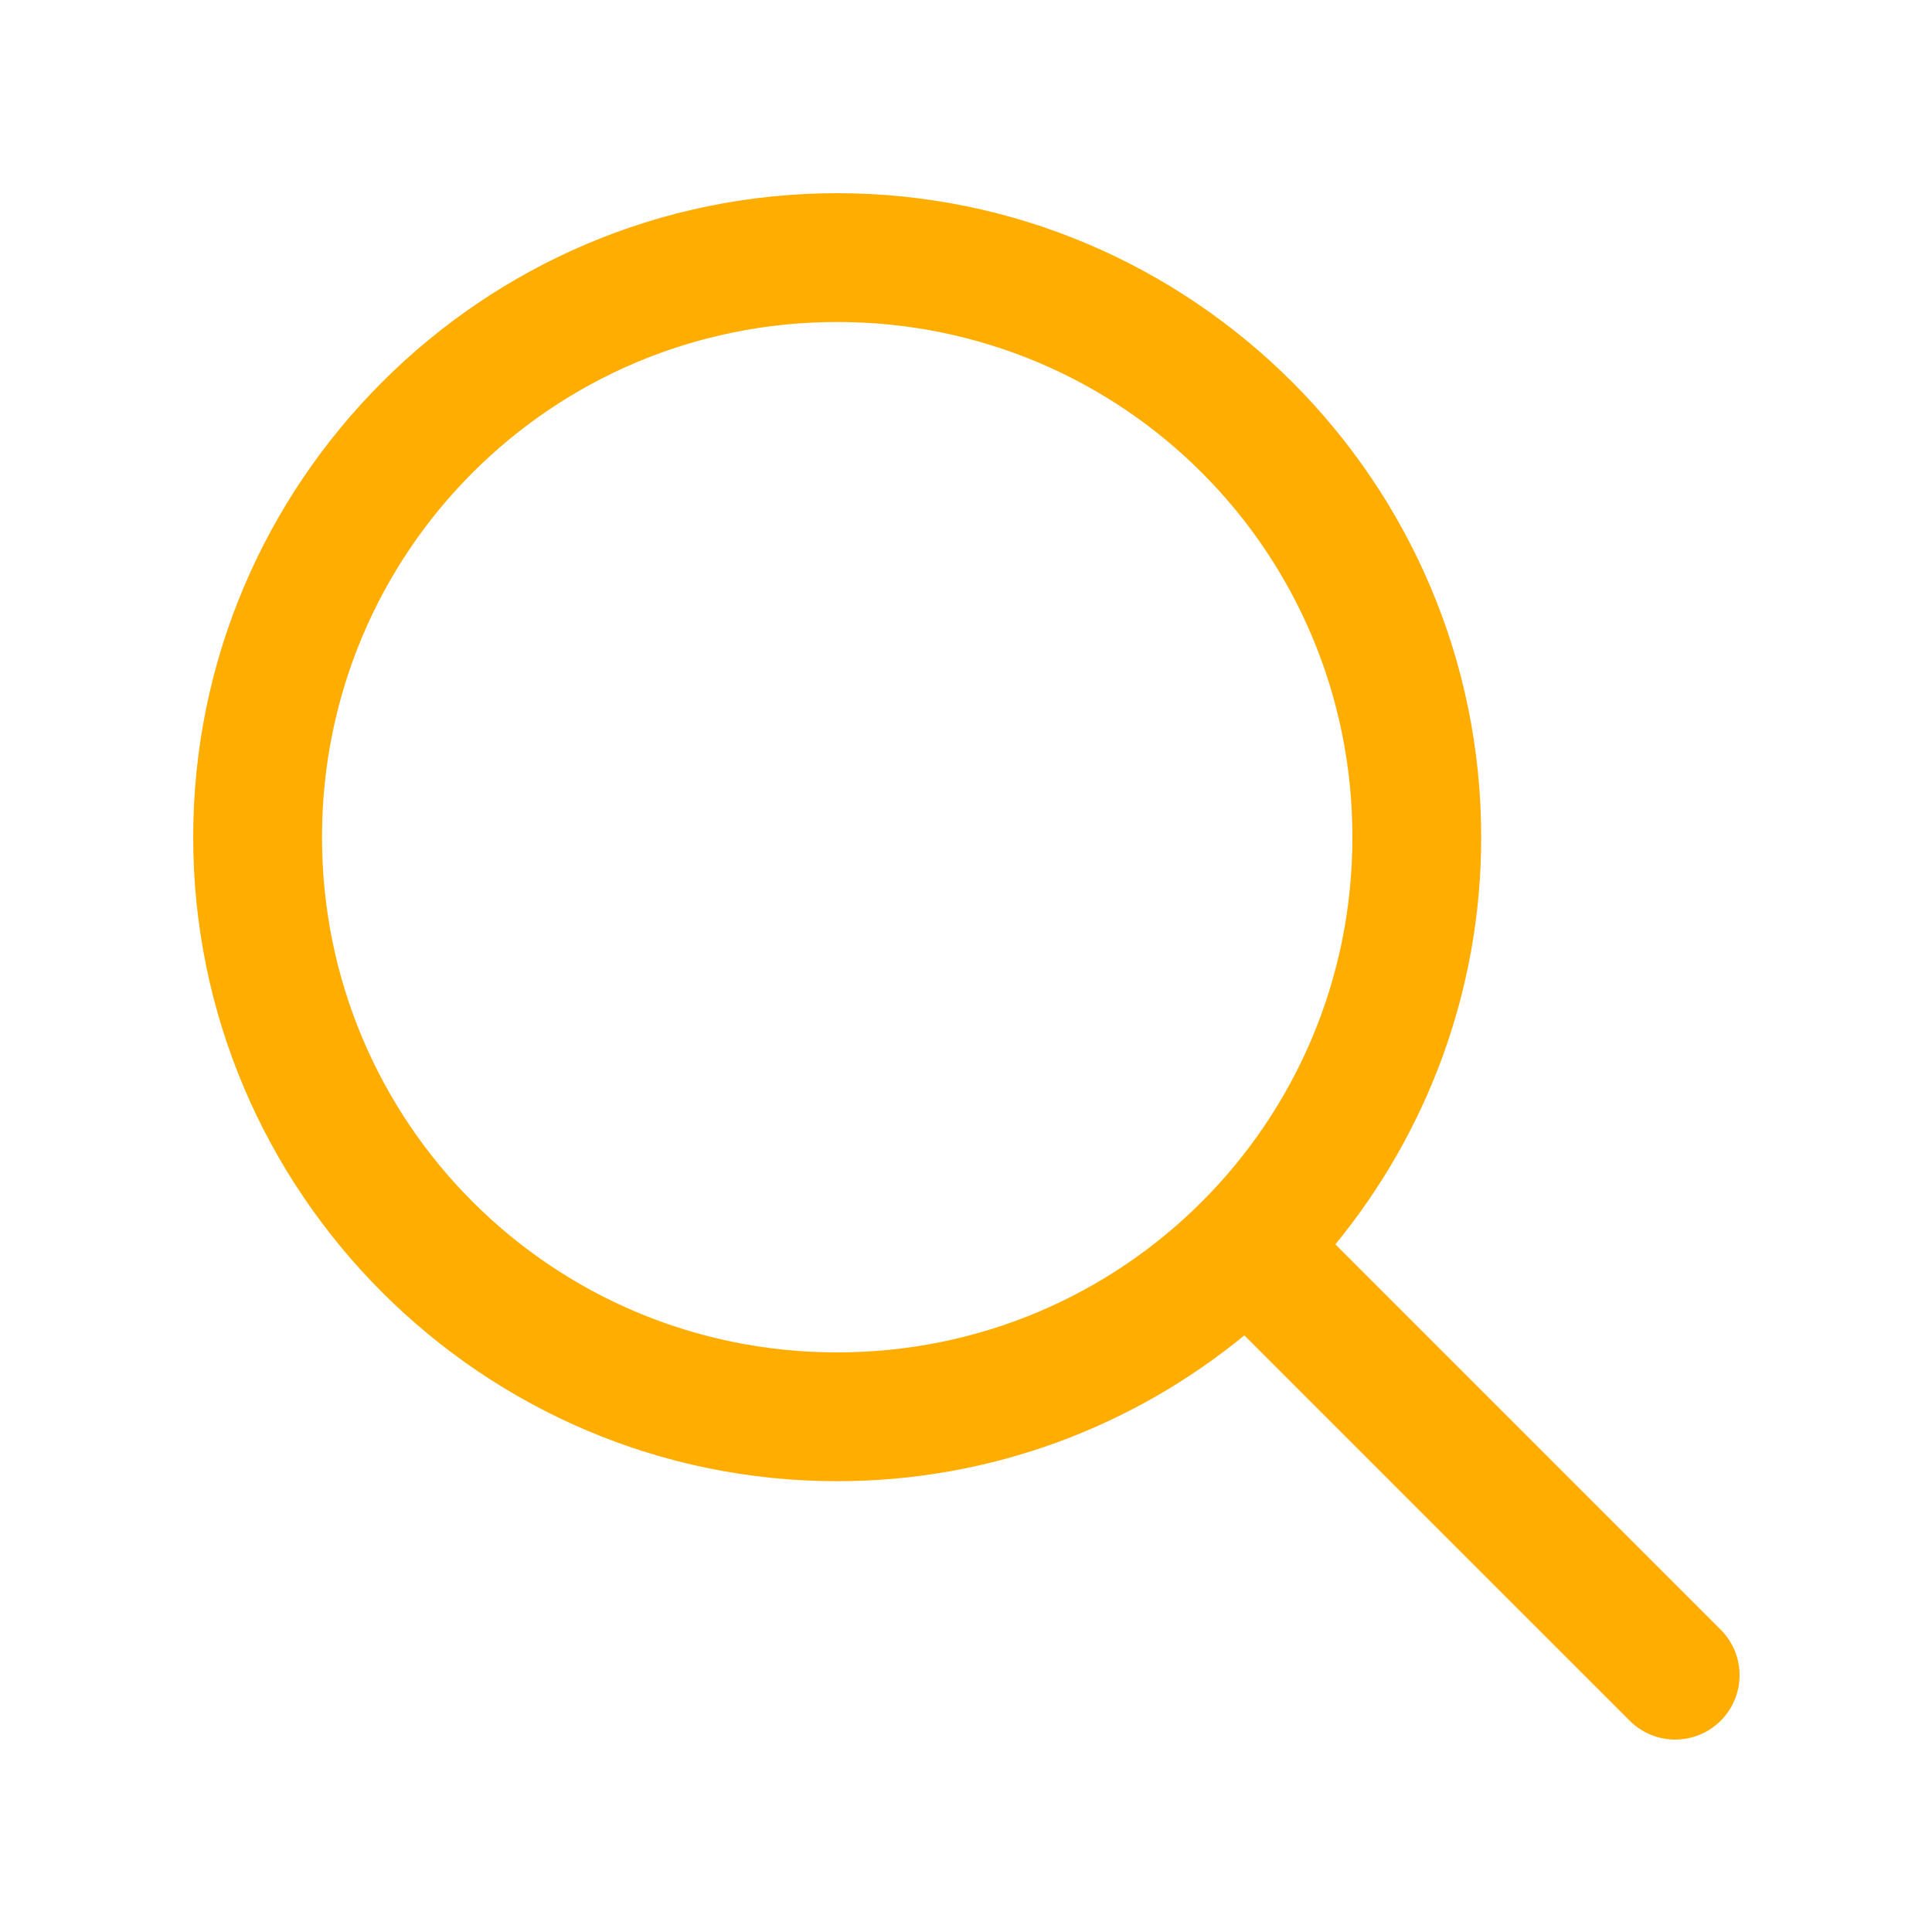
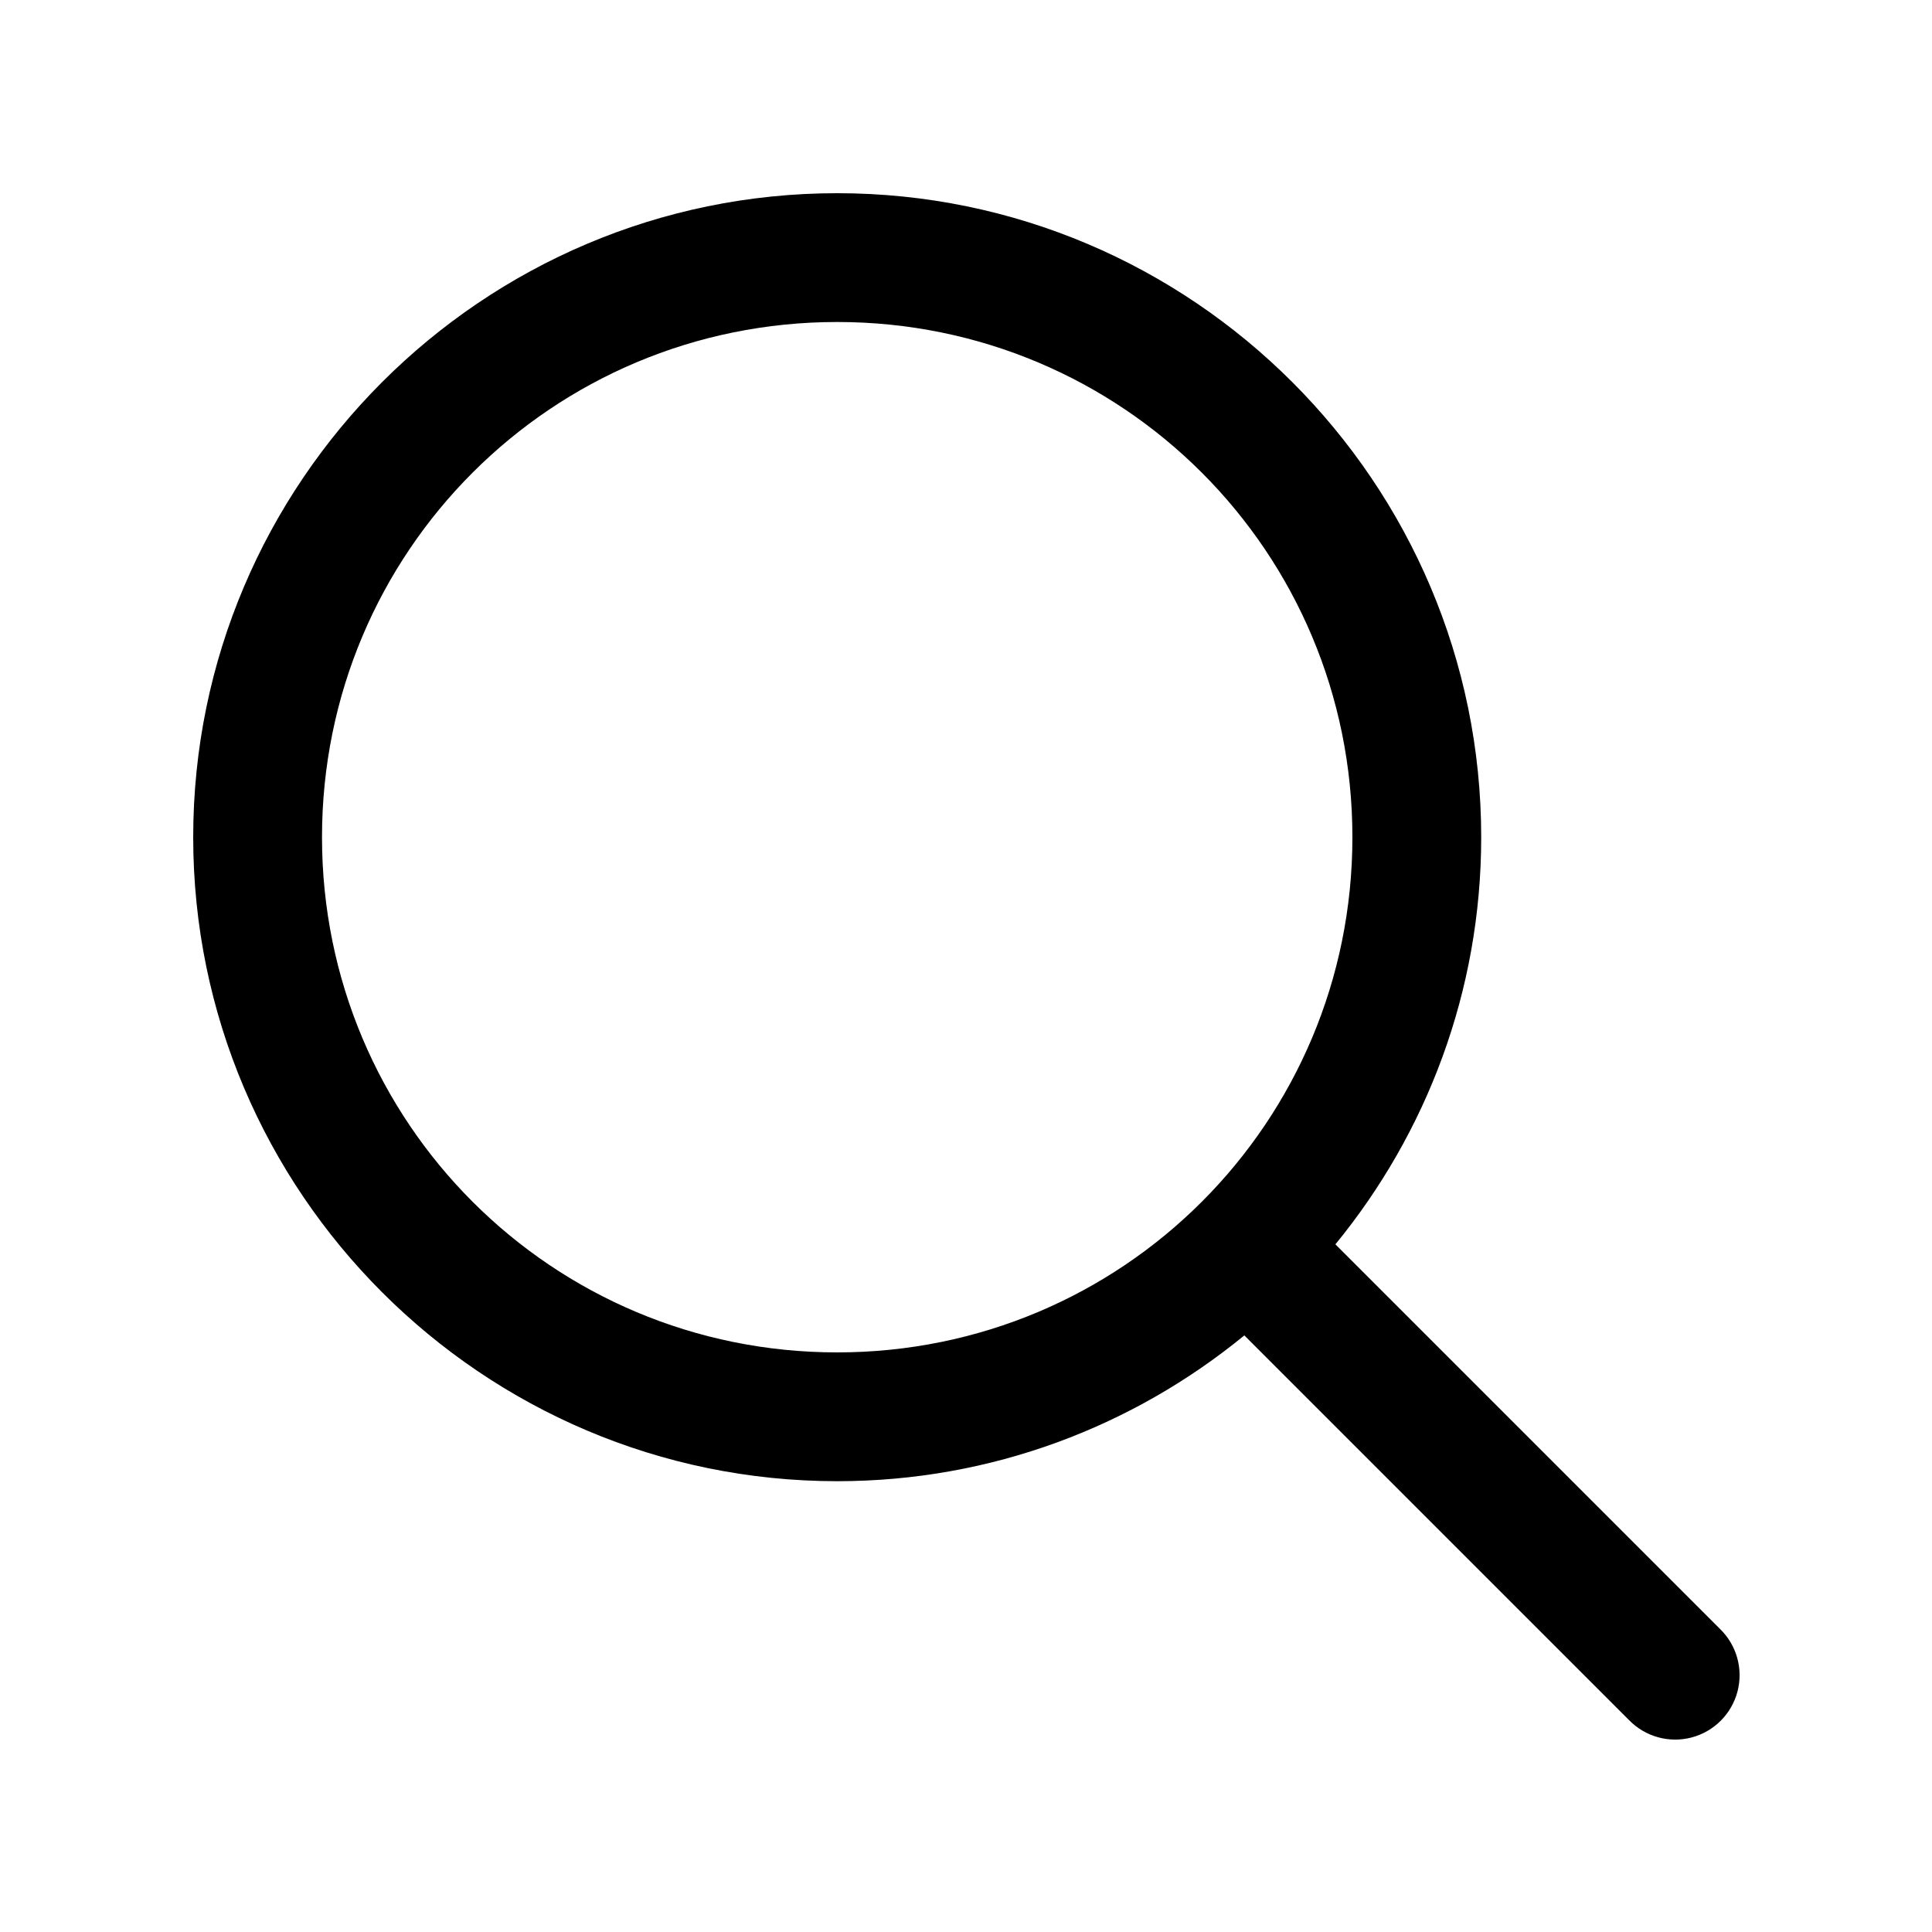
- <svg xmlns="http://www.w3.org/2000/svg" fill="rgb(255,173,0)" viewBox="0 0 30 30" width="30px" height="30px">
+ <svg xmlns="http://www.w3.org/2000/svg" fill="black" viewBox="0 0 30 30" width="30px" height="30px">
  <path d="M 13 3 C 7.489 3 3 7.489 3 13 C 3 18.511 7.489 23 13 23 C 15.397 23 17.597 22.149 19.322 20.736 L 25.293 26.707 A 1 1 0 1 0 26.707 25.293 L 20.736 19.322 C 22.149 17.597 23 15.397 23 13 C 23 7.489 18.511 3 13 3 z M 13 5 C 17.43 5 21 8.57 21 13 C 21 17.43 17.43 21 13 21 C 8.57 21 5 17.43 5 13 C 5 8.57 8.57 5 13 5 z" />
</svg>
